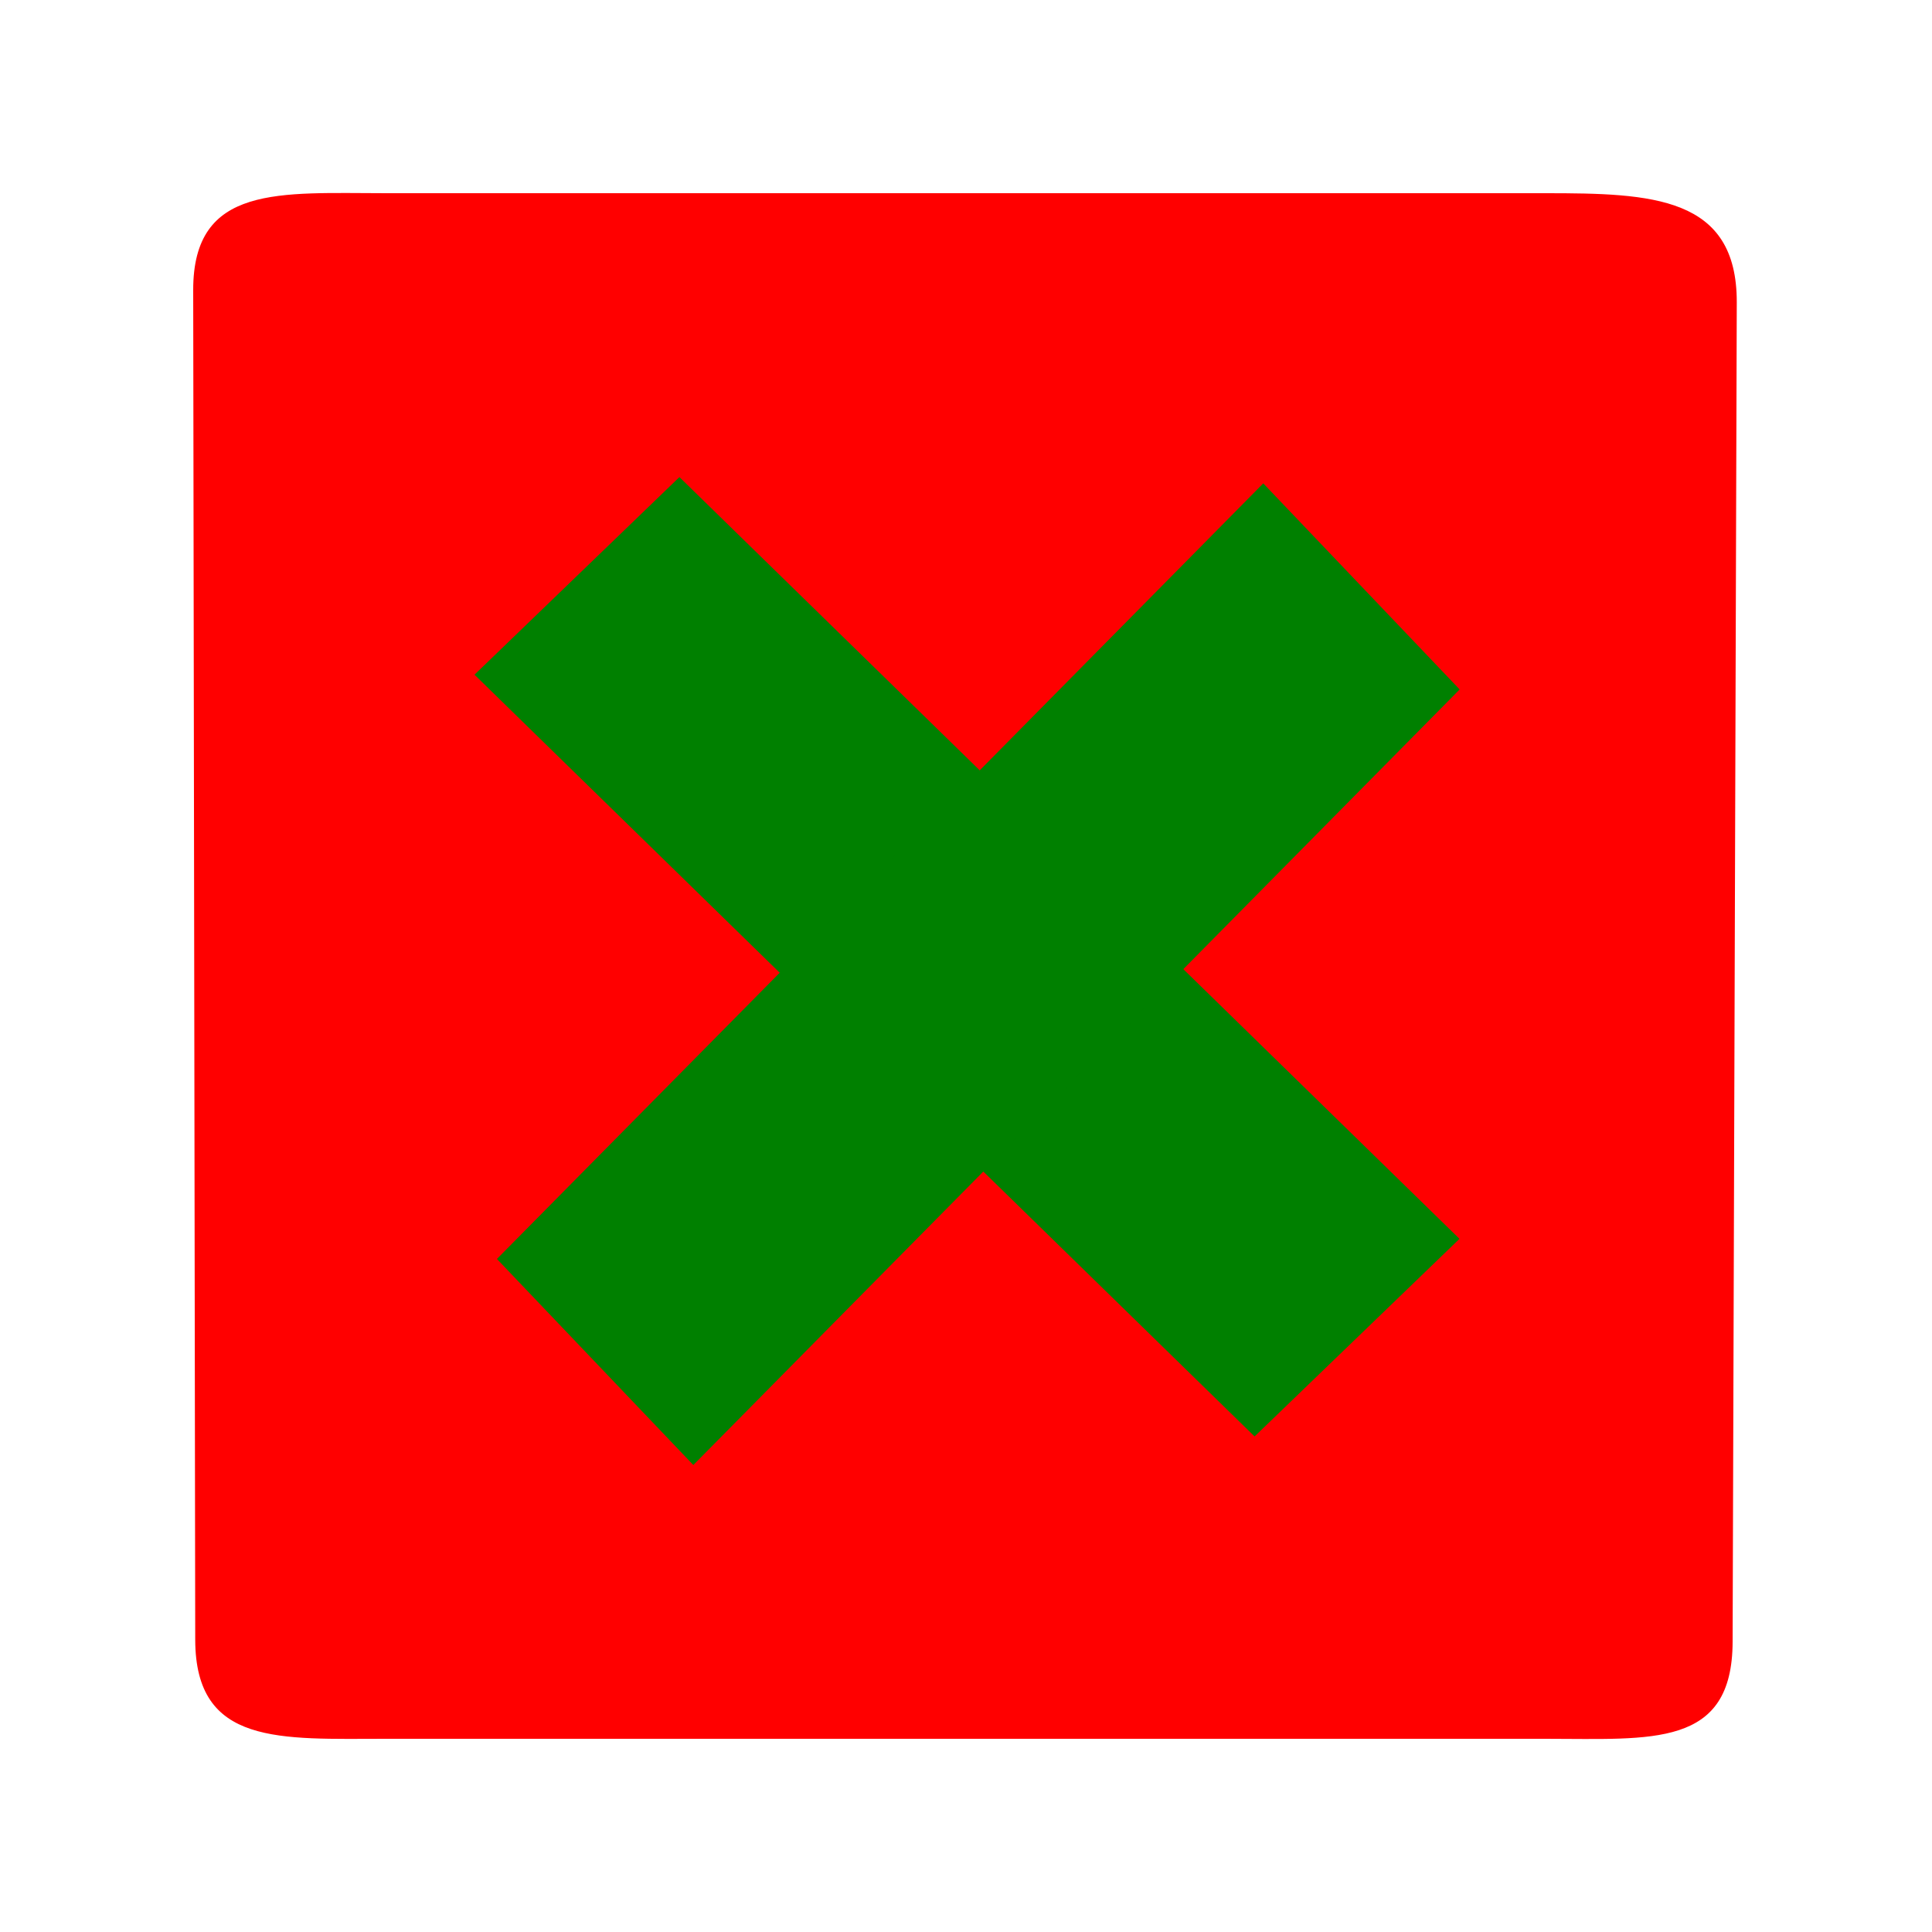
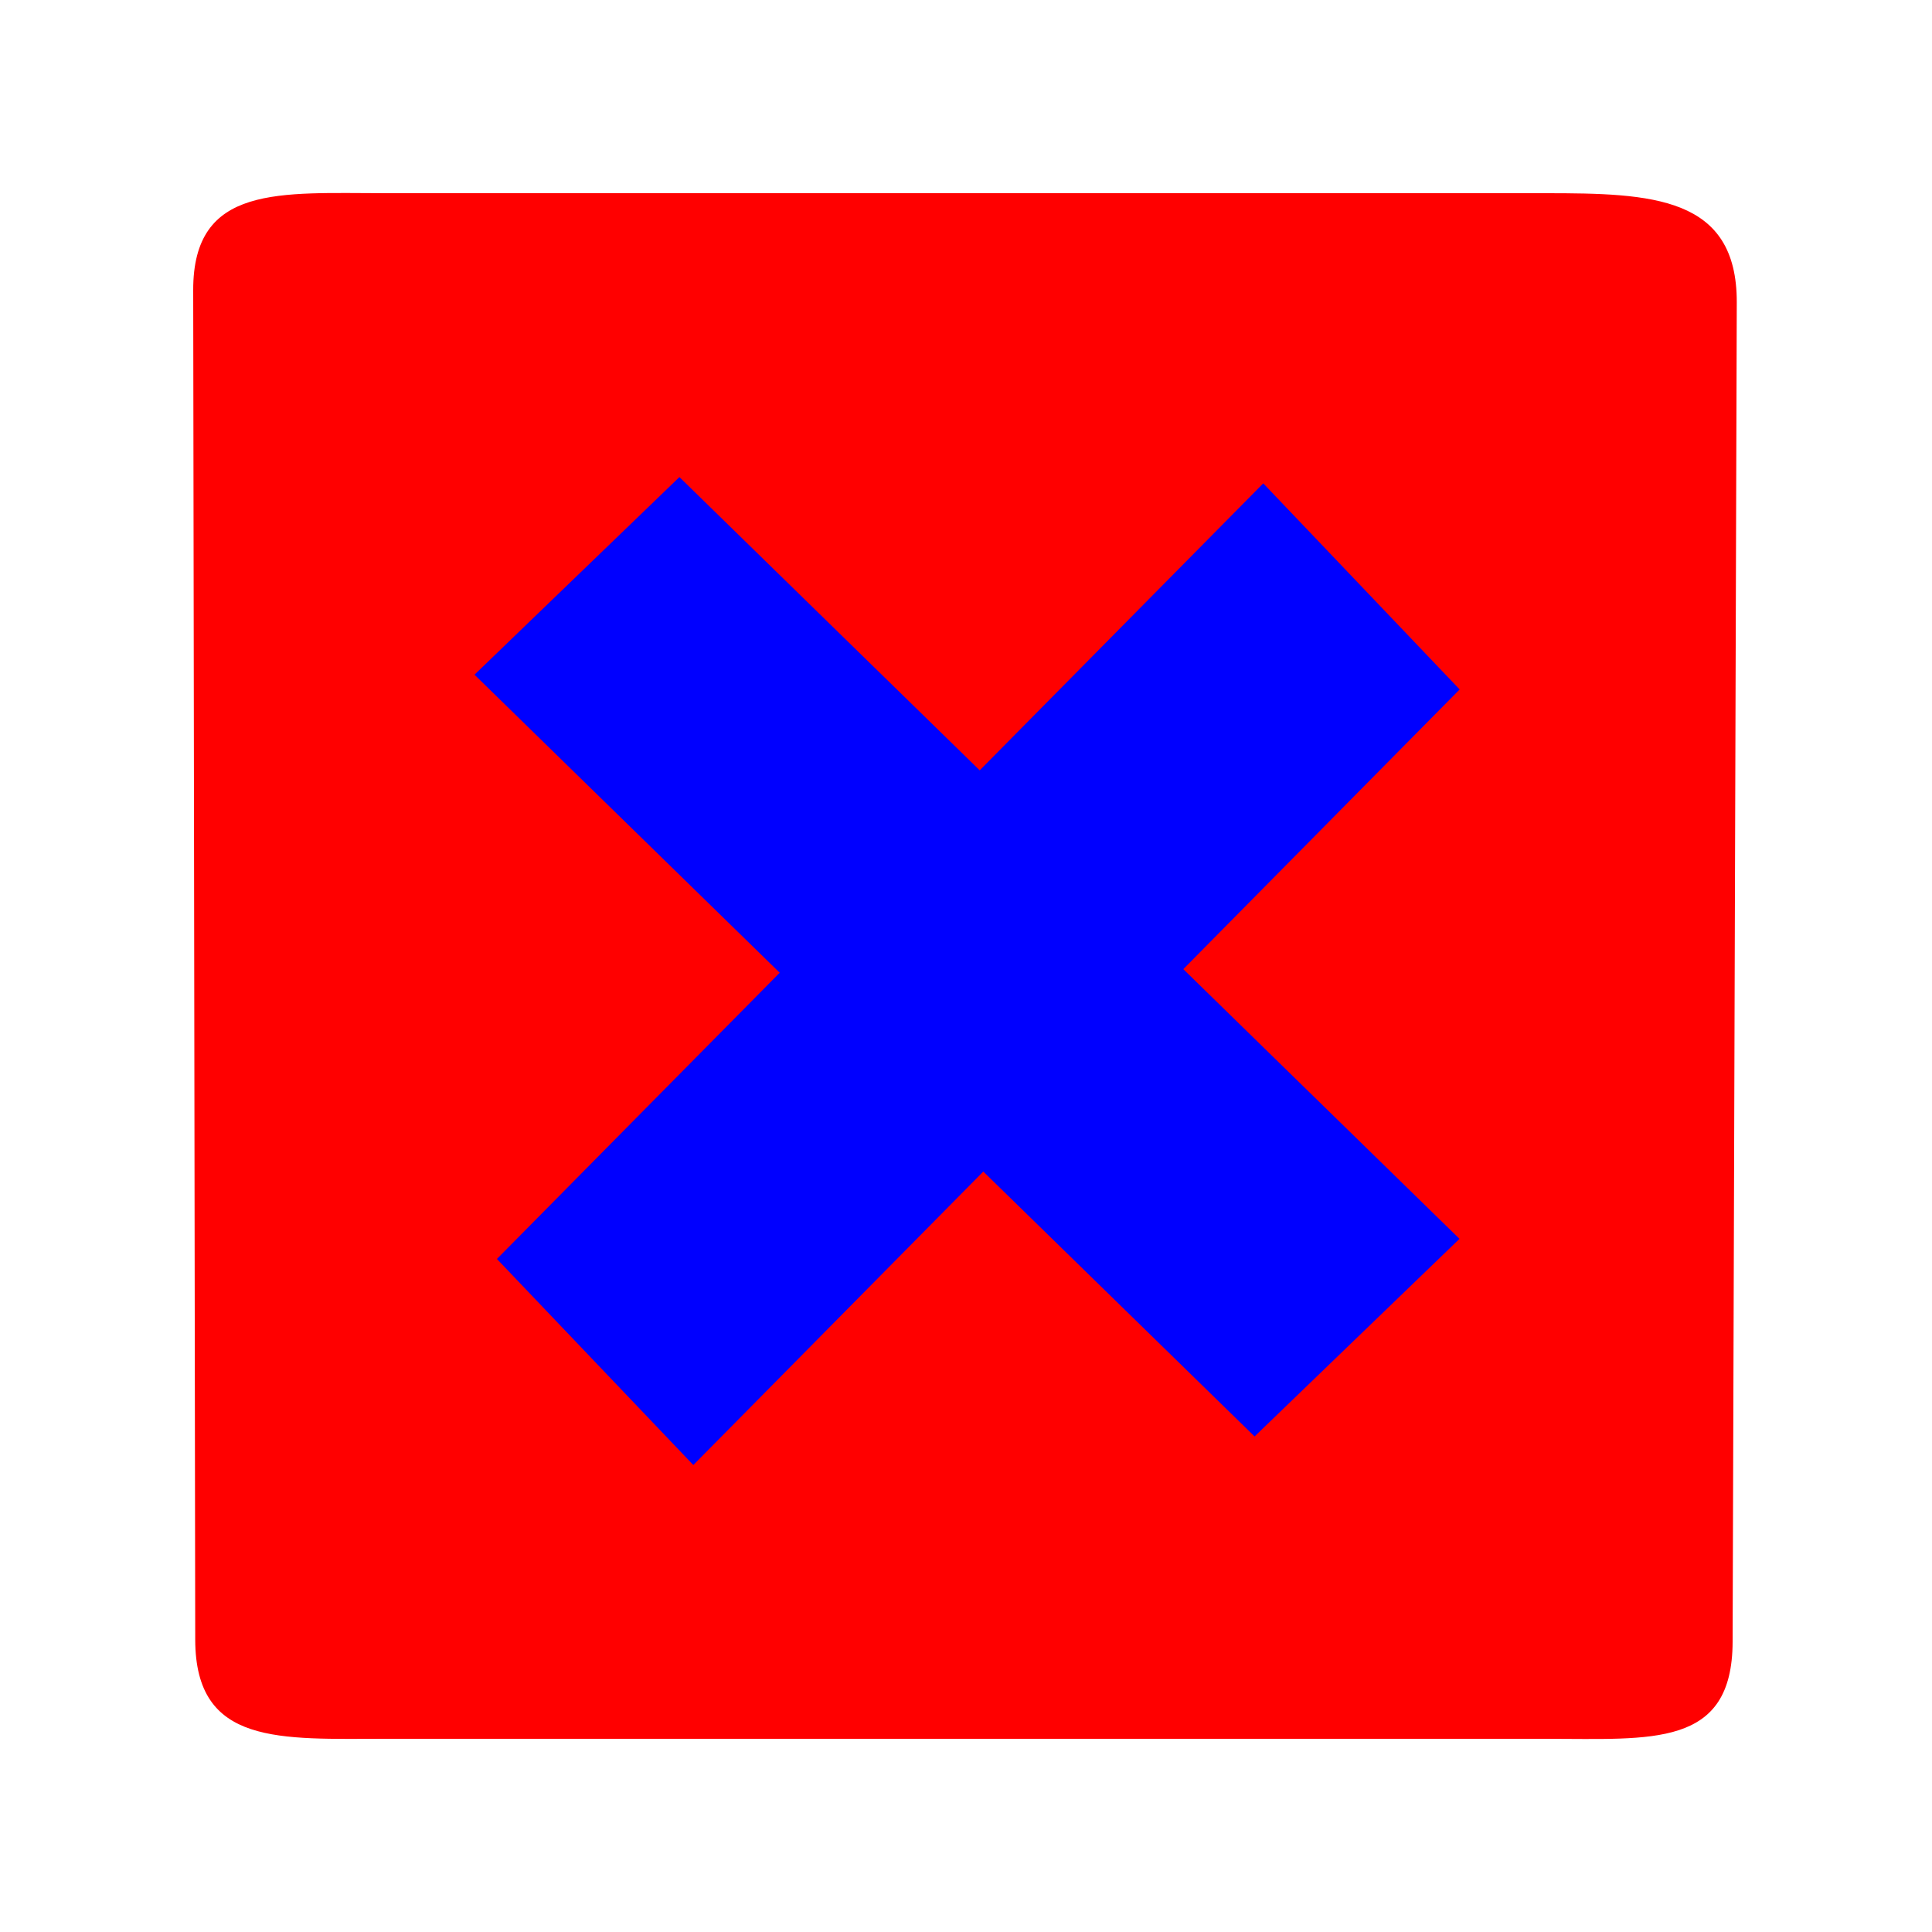
<svg xmlns="http://www.w3.org/2000/svg" width="20px" height="20px" viewBox="0 0 20 20" version="1.1" id="svg1633">
  <defs id="defs1637" />
  <path d="M 16,2 H 4 C 2.9,2 1.998,1.904 2,3.004 L 2.021,16.975 C 2.023,18.075 2.9,18 4,18 h 12 c 1.1,0 1.933,0.096 1.936,-1.004 L 17.979,3.131 C 17.982,2.031 17.1,2 16,2 Z M 13.061,14.789 10,11.729 6.939,14.789 5.21,13.061 8.271,10 5.211,6.939 6.94,5.21 10,8.271 13.059,5.21 14.788,6.939 11.729,10 l 3.06,3.061 z" id="path1631" style="fill:#ff0000" />
-   <rect style="fill:#008000;stroke-width:56.706;stroke-linecap:round" id="rect1639" width="2.947" height="11.287" x="-1.566" y="8.441" transform="matrix(0.7198191,-0.6941617,0.7154571,0.6986566,0,0)" />
-   <rect style="fill:#008000;stroke-width:56.706;stroke-linecap:round" id="rect1639-3" width="2.947" height="11.287" x="12.825" y="-6.017" transform="matrix(0.689914,0.7238913,-0.7028545,0.7113337,0,0)" />
+   <rect style="fill:#0000ff;stroke-width:56.706;stroke-linecap:round" id="rect1639" width="2.947" height="11.287" x="-1.566" y="8.441" transform="matrix(0.7198191,-0.6941617,0.7154571,0.6986566,0,0)" />
+   <rect style="fill:#0000ff;stroke-width:56.706;stroke-linecap:round" id="rect1639-3" width="2.947" height="11.287" x="12.825" y="-6.017" transform="matrix(0.689914,0.7238913,-0.7028545,0.7113337,0,0)" />
</svg>
